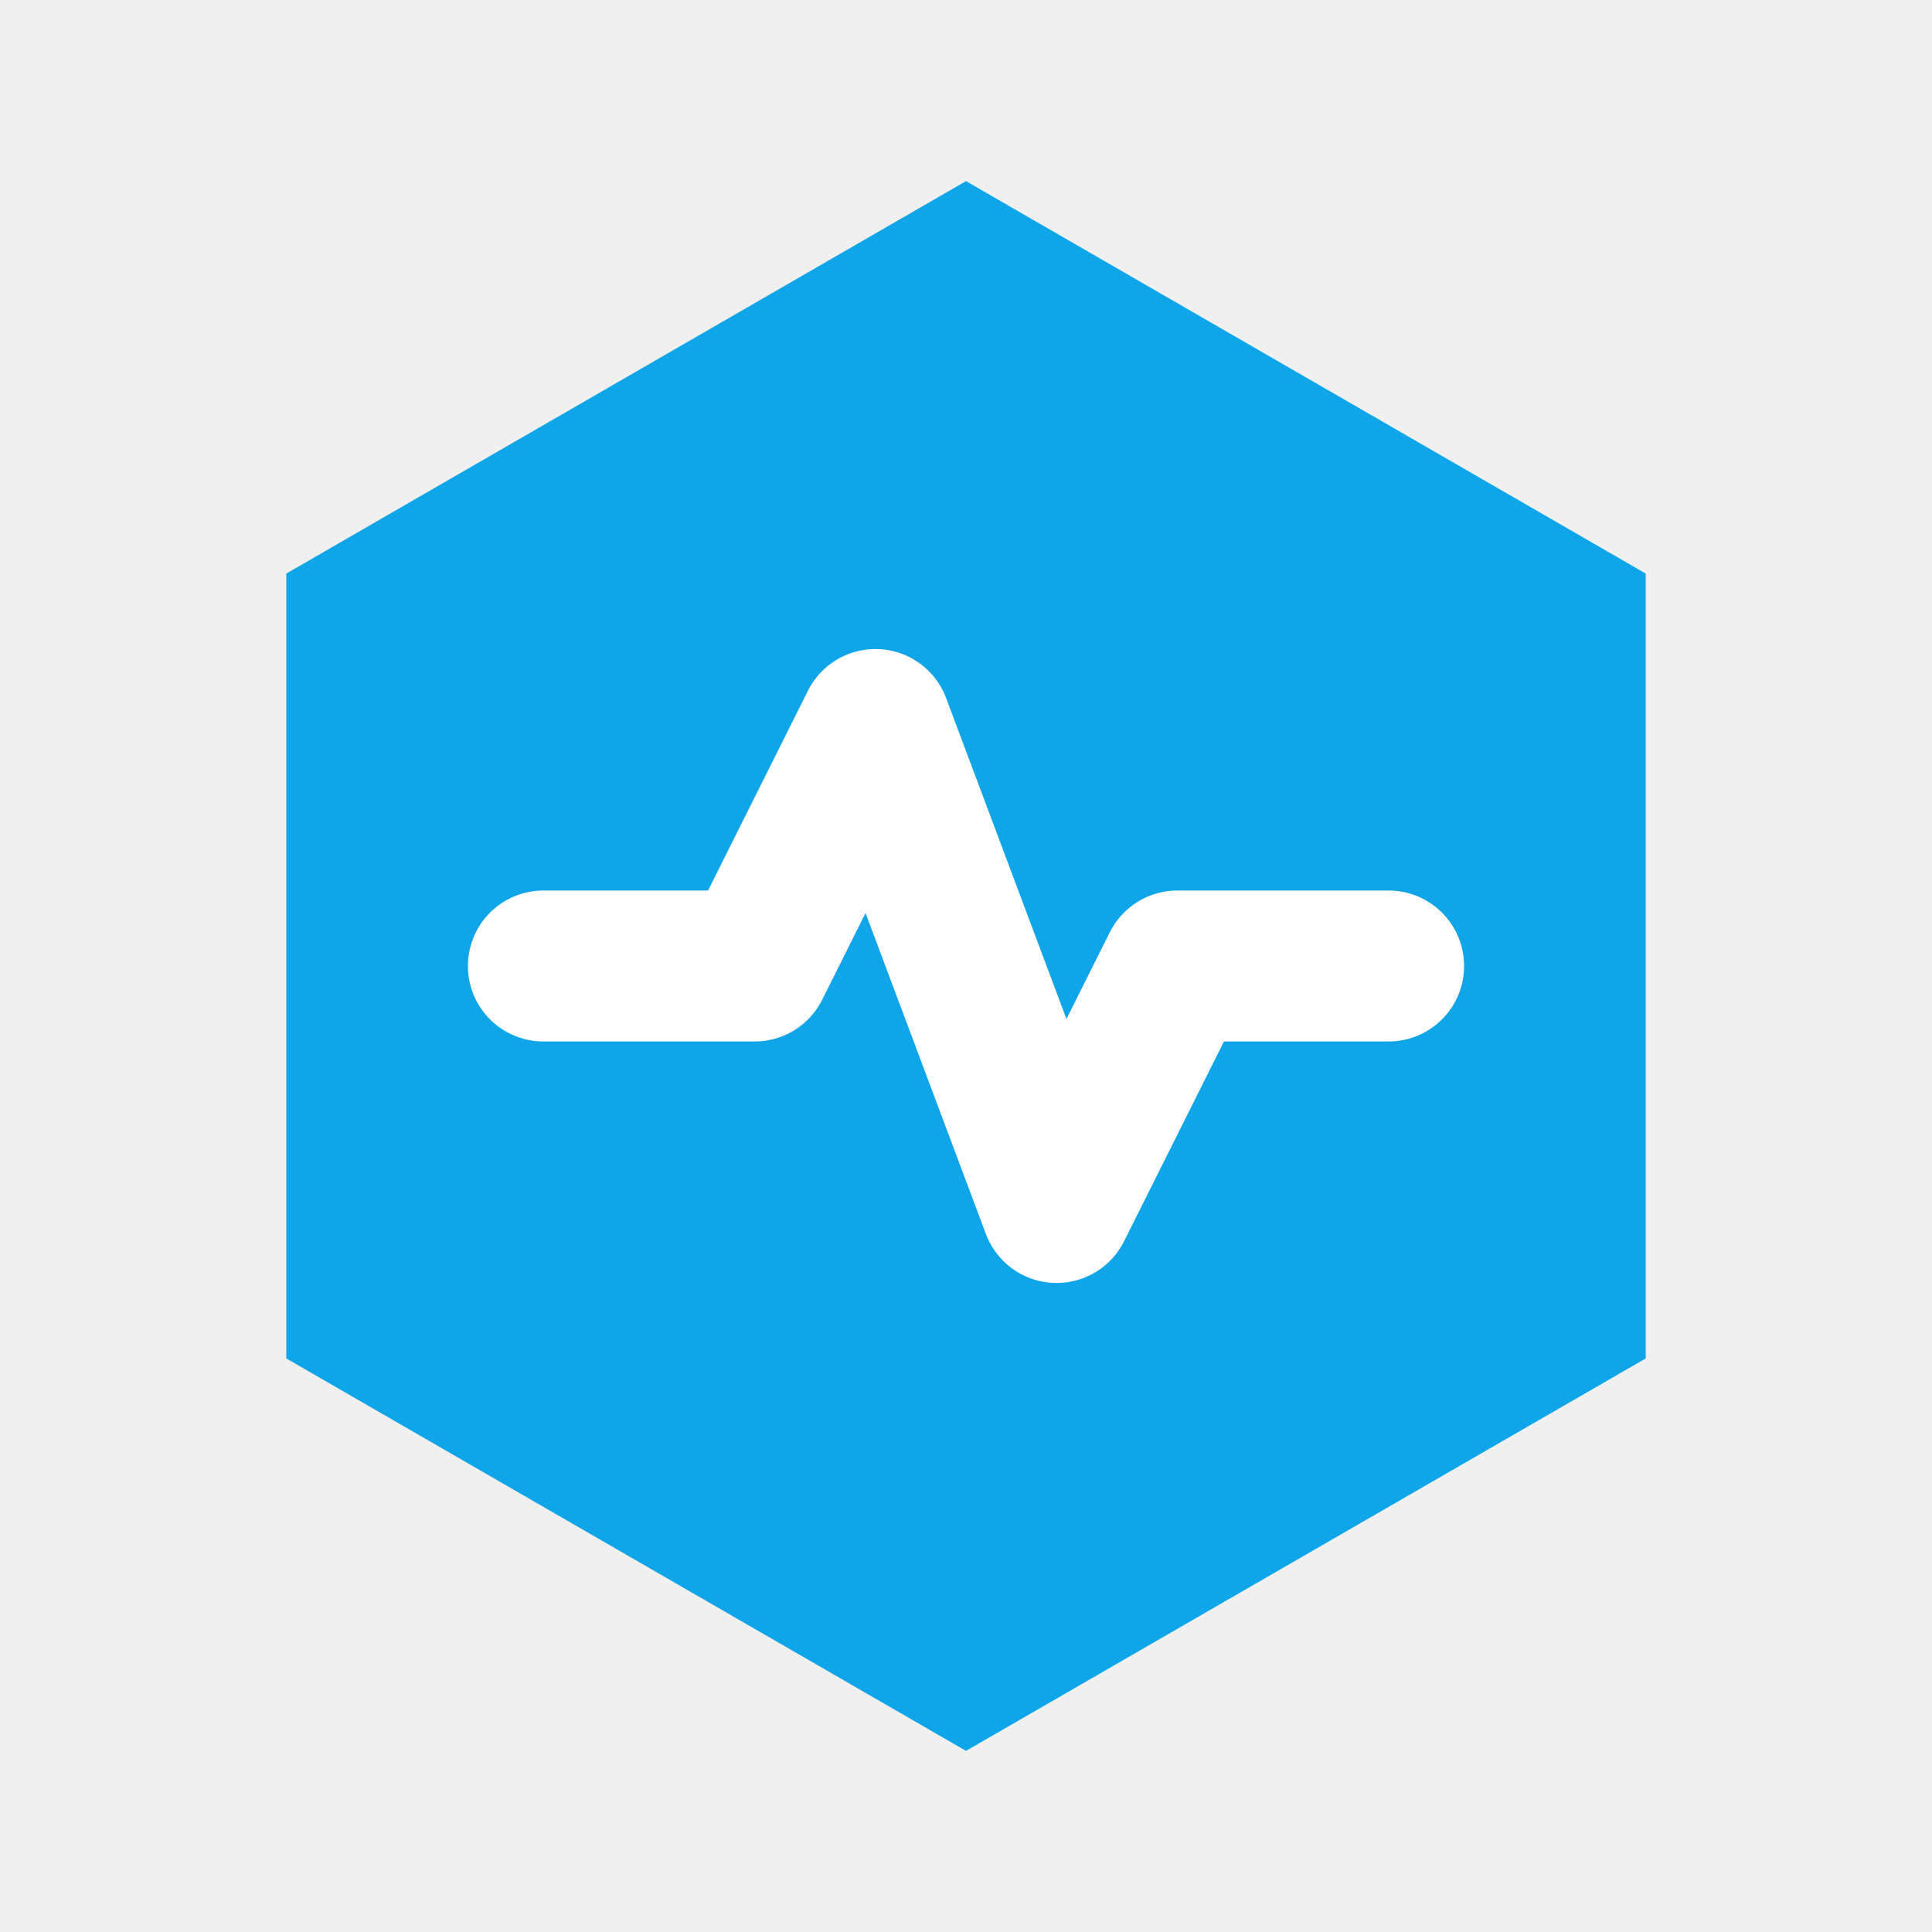
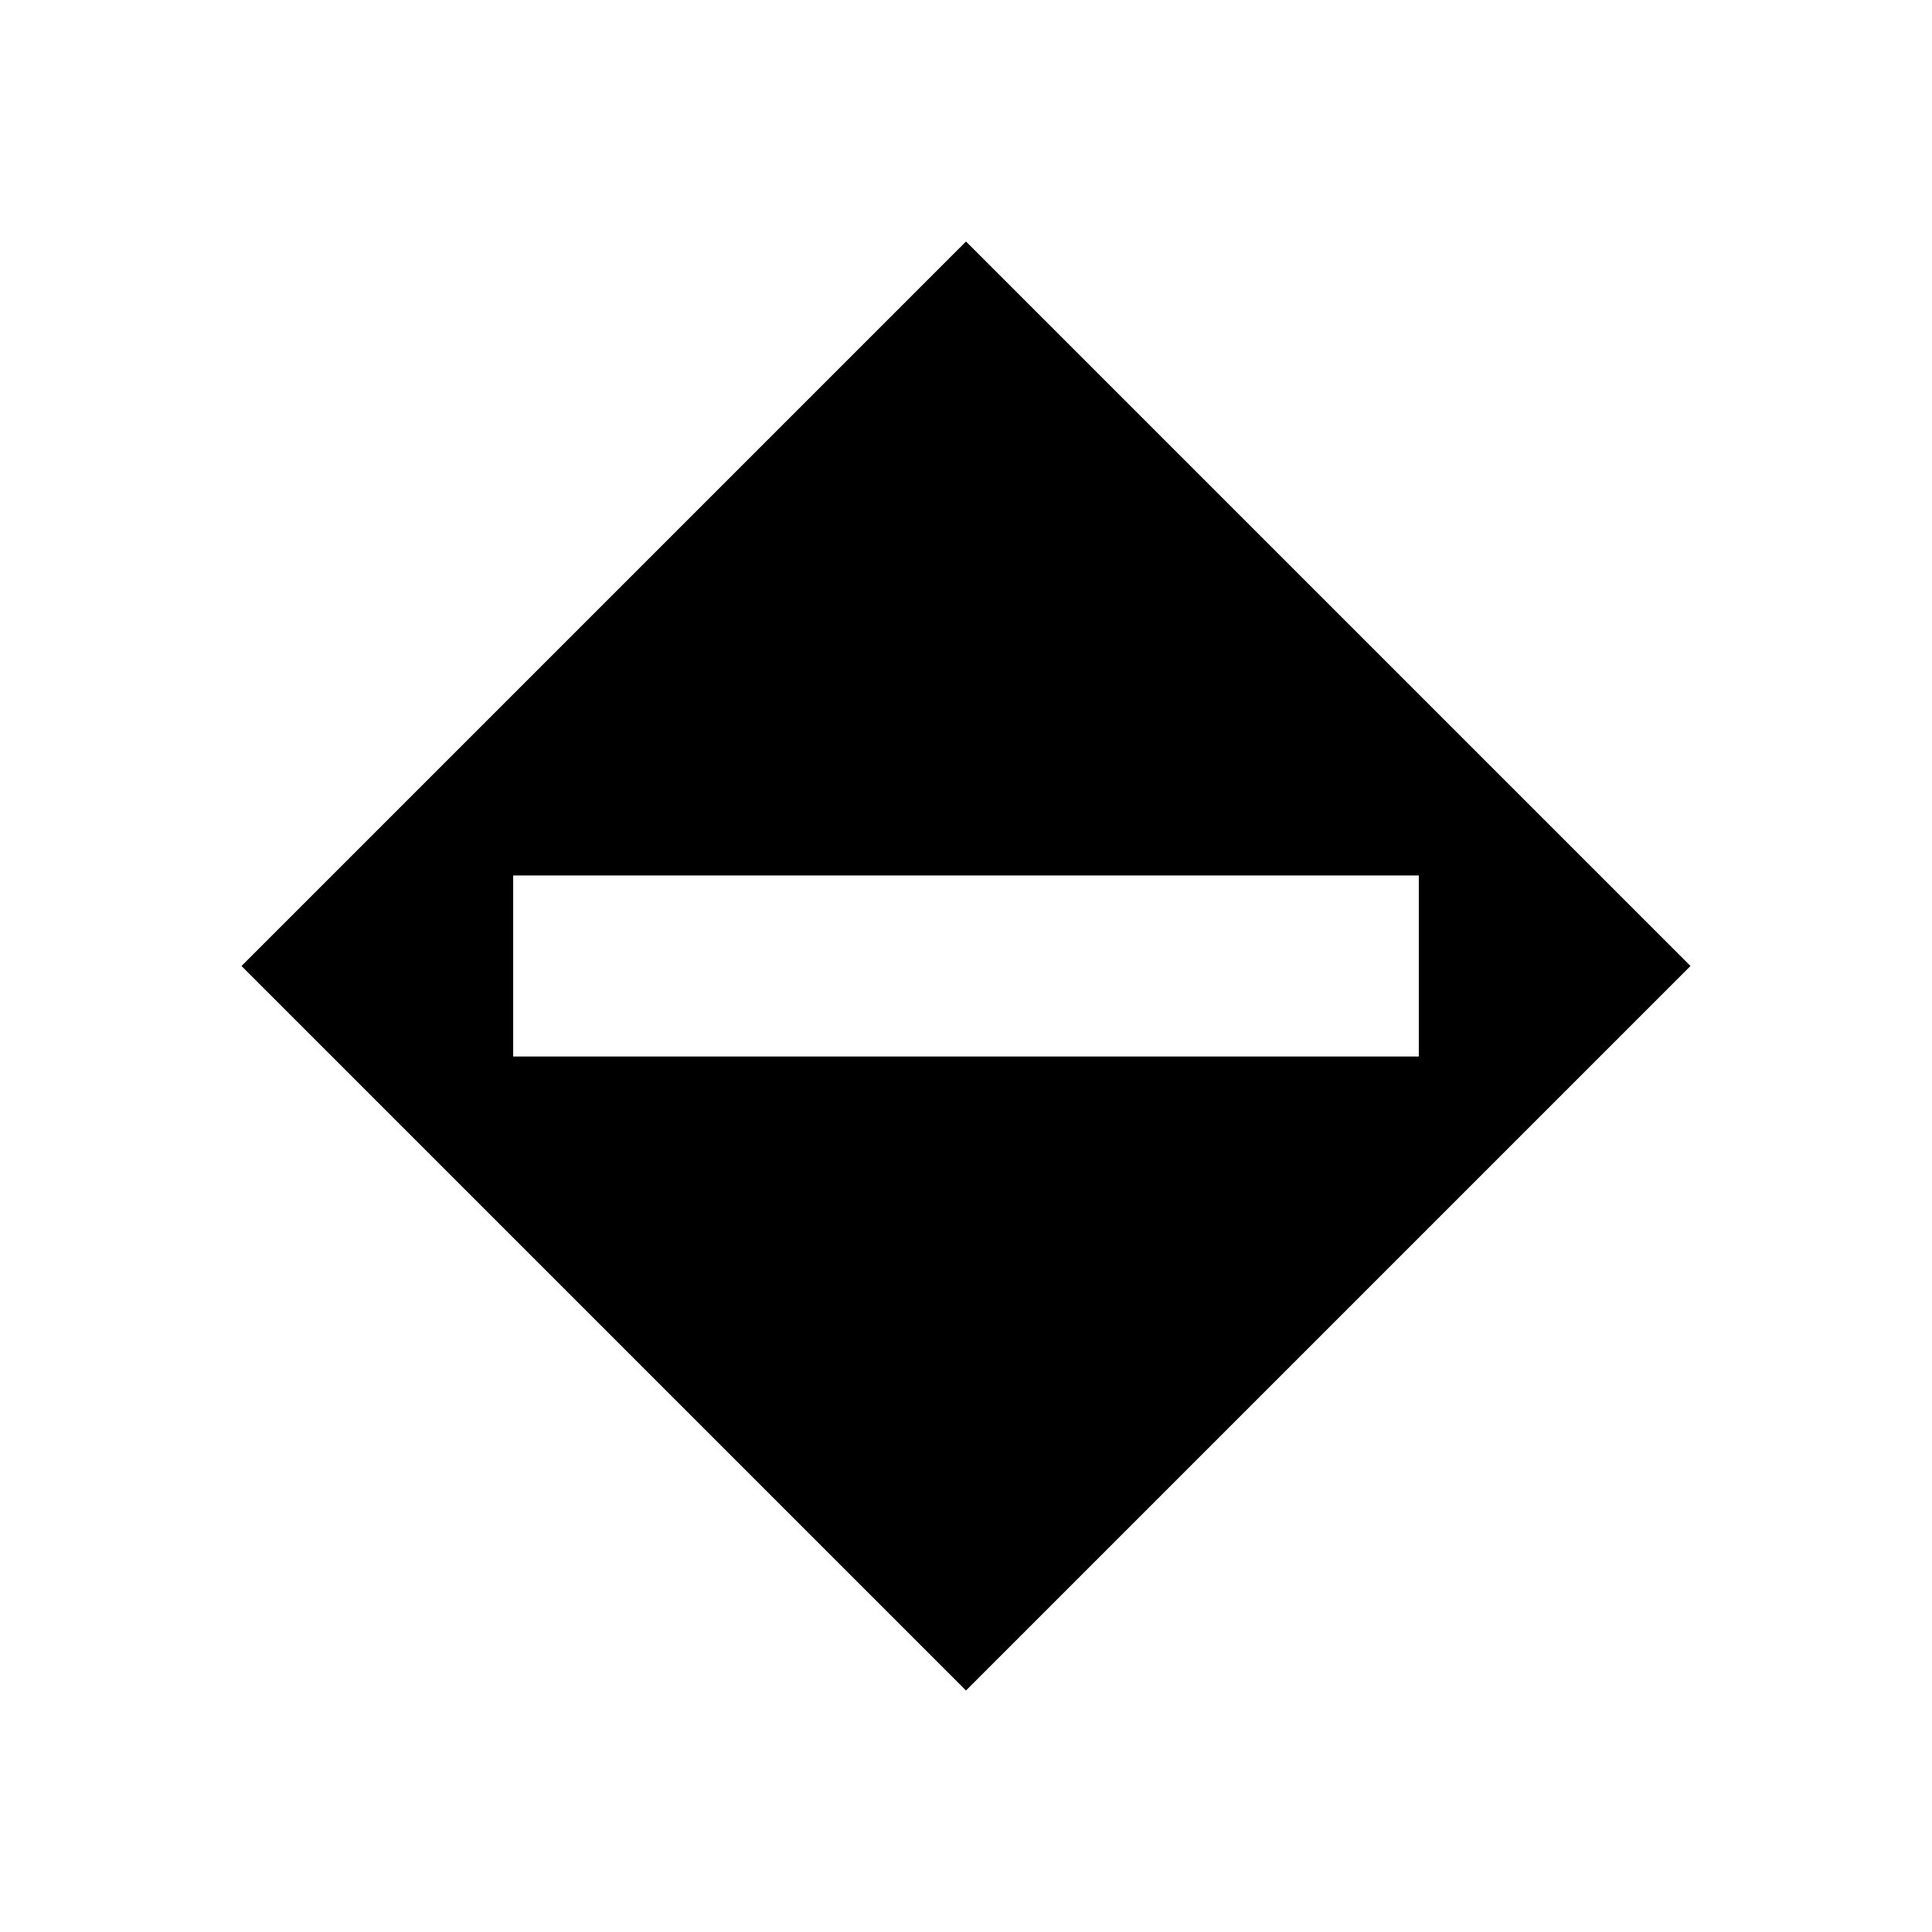
<svg xmlns="http://www.w3.org/2000/svg" width="32" height="32" viewBox="0 0 32 32" fill="none">
-   <path d="M16 3L27.258 9.5V22.5L16 29L4.742 22.5V9.5L16 3Z" fill="#0EA5E9" />
-   <path d="M9 16H12.5L14.5 12L17.5 20L19.5 16H23" stroke="white" stroke-width="2.5" stroke-linecap="round" stroke-linejoin="round" />
+   <rect width="32" height="32" fill="white" />
+   <path d="M16 4L28 16L16 28L4 16L16 4Z" fill="black" />
+   <path d="M10 16H22" stroke="white" stroke-width="3" stroke-linecap="square" />
</svg>
